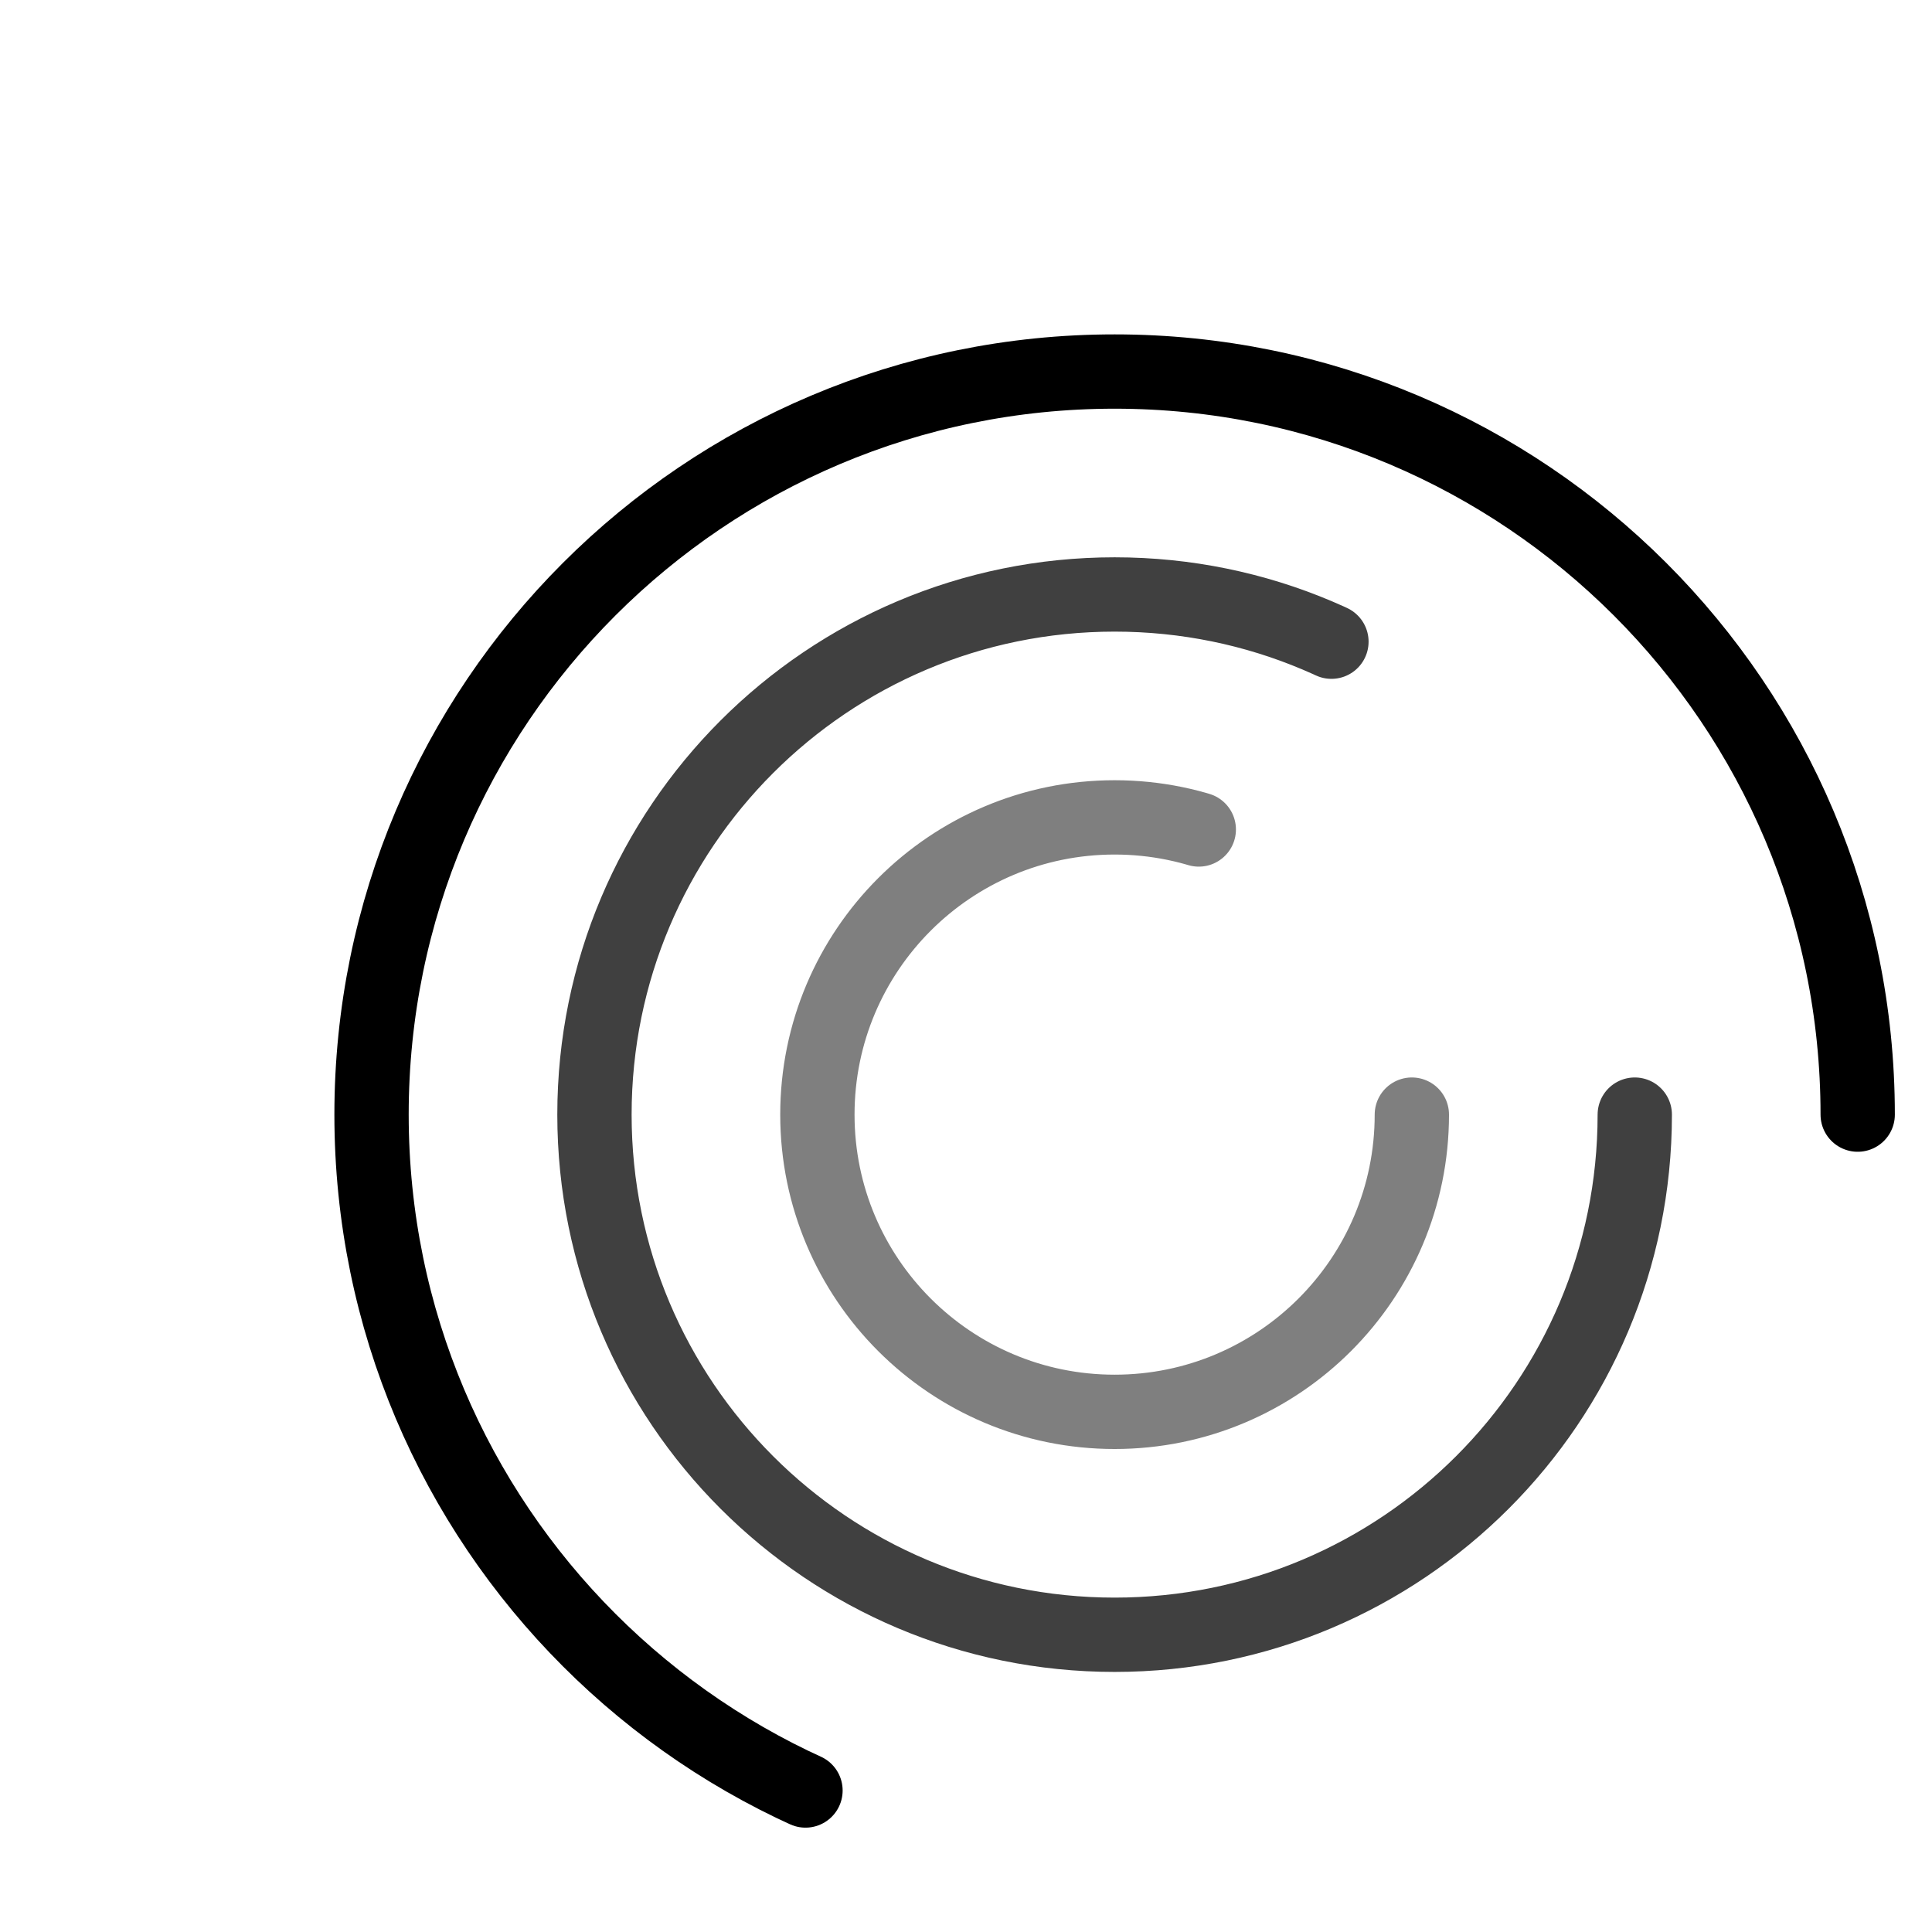
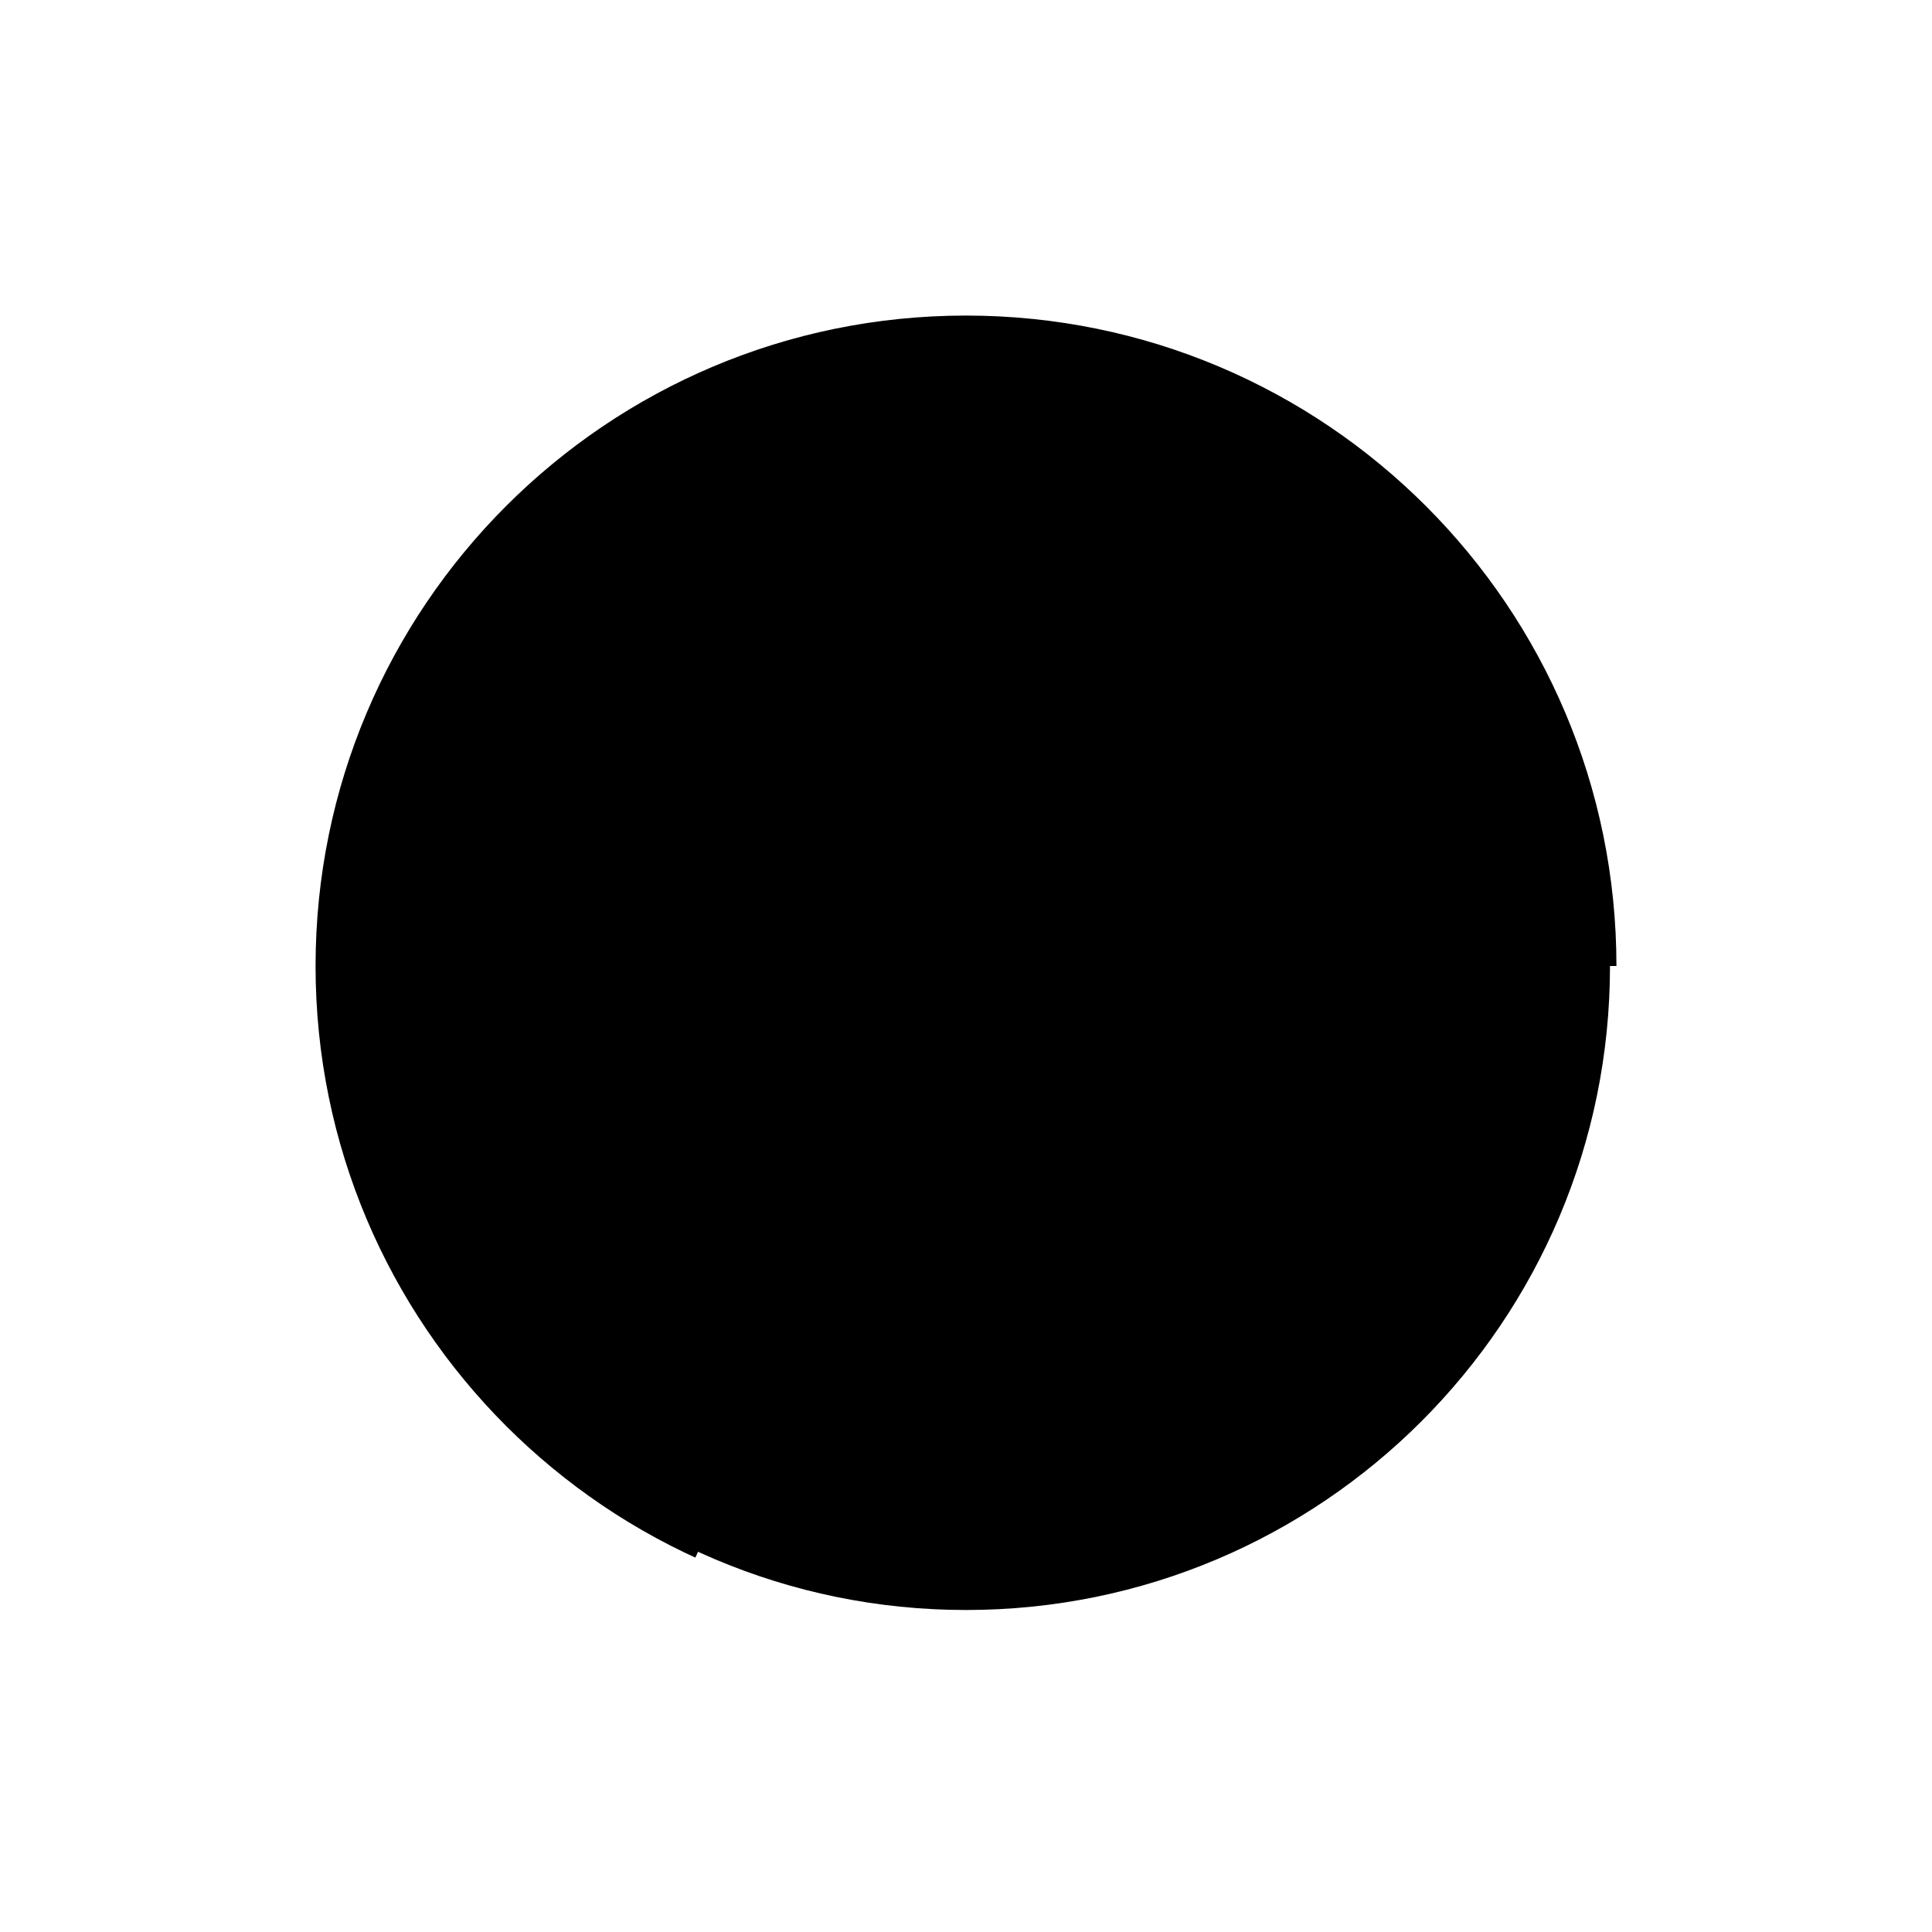
- <svg viewbox="0 0 150 150">
-   <style>@keyframes loader2022 {
- 			50% {
- 				transform: rotate(360deg);
- 			}
- 		}
- 
- 		.ccc2002 {
- 			fill: none;
- 			stroke-width: 5;
- 			stroke-linecap: round;
- 			animation-name: loader2022;
- 			animation-duration: 4s;
- 			animation-iteration-count: infinite;
- 			animation-timing-function: ease-in-out;
- 			transform-origin: 50% 50%;
- 		}
- 
- 		.ccc2002:nth-child(1) {
- 			stroke: currentColor;
- 			stroke-dasharray: 50;
- 			animation-delay: -0.2s;
- 			opacity: 25%;
- 		}
- 
- 		.ccc2002:nth-child(2) {
- 			stroke: currentColor;
- 			stroke-dasharray: 100;
- 			opacity: 50%;
- 			animation-delay: -0.4s;
- 		}
- 
- 		.ccc2002:nth-child(3) {
- 			stroke: currentColor;
- 			stroke-dasharray: 180;
- 			opacity: 75%;
- 			animation-delay: -0.6s;
- 		}
- 
- 		.ccc2002:nth-child(4) {
- 			stroke: currentColor;
- 			stroke-dasharray: 350;
- 			stroke-dashoffset: -100;
- 			opacity: 100%;
- 			animation-delay: -0.8s;
- 		}</style>
-   <circle class="ccc2002" cx="75" cy="75" r="20" />
-   <circle class="ccc2002" cx="75" cy="75" r="35" />
-   <circle class="ccc2002" cx="75" cy="75" r="50" />
-   <circle class="ccc2002" cx="75" cy="75" r="65" />
+ <svg xmlns="http://www.w3.org/2000/svg" viewBox="0 0 150 150">
+   <style>@keyframes loader2022{50%{transform:rotate(360deg)}}</style>
+   <circle cx="75" cy="75" r="20" style="stroke:currentColor;stroke-dasharray:100;opacity:50%;animation-delay:-.4s" />
+   <circle cx="75" cy="75" r="35" style="stroke:currentColor;stroke-dasharray:180;opacity:75%;animation-delay:-.6s" />
+   <circle cx="75" cy="75" r="50" style="stroke:currentColor;stroke-dasharray:350;stroke-dashoffset:-100;opacity:100%;animation-delay:-.8s" />
+   <circle cx="75" cy="75" r="65" style="fill:none;stroke-width:5;stroke-linecap:round;animation-name:loader2022;animation-duration:4s;animation-iteration-count:infinite;animation-timing-function:ease-in-out;transform-origin:50% 50%" />
</svg>
